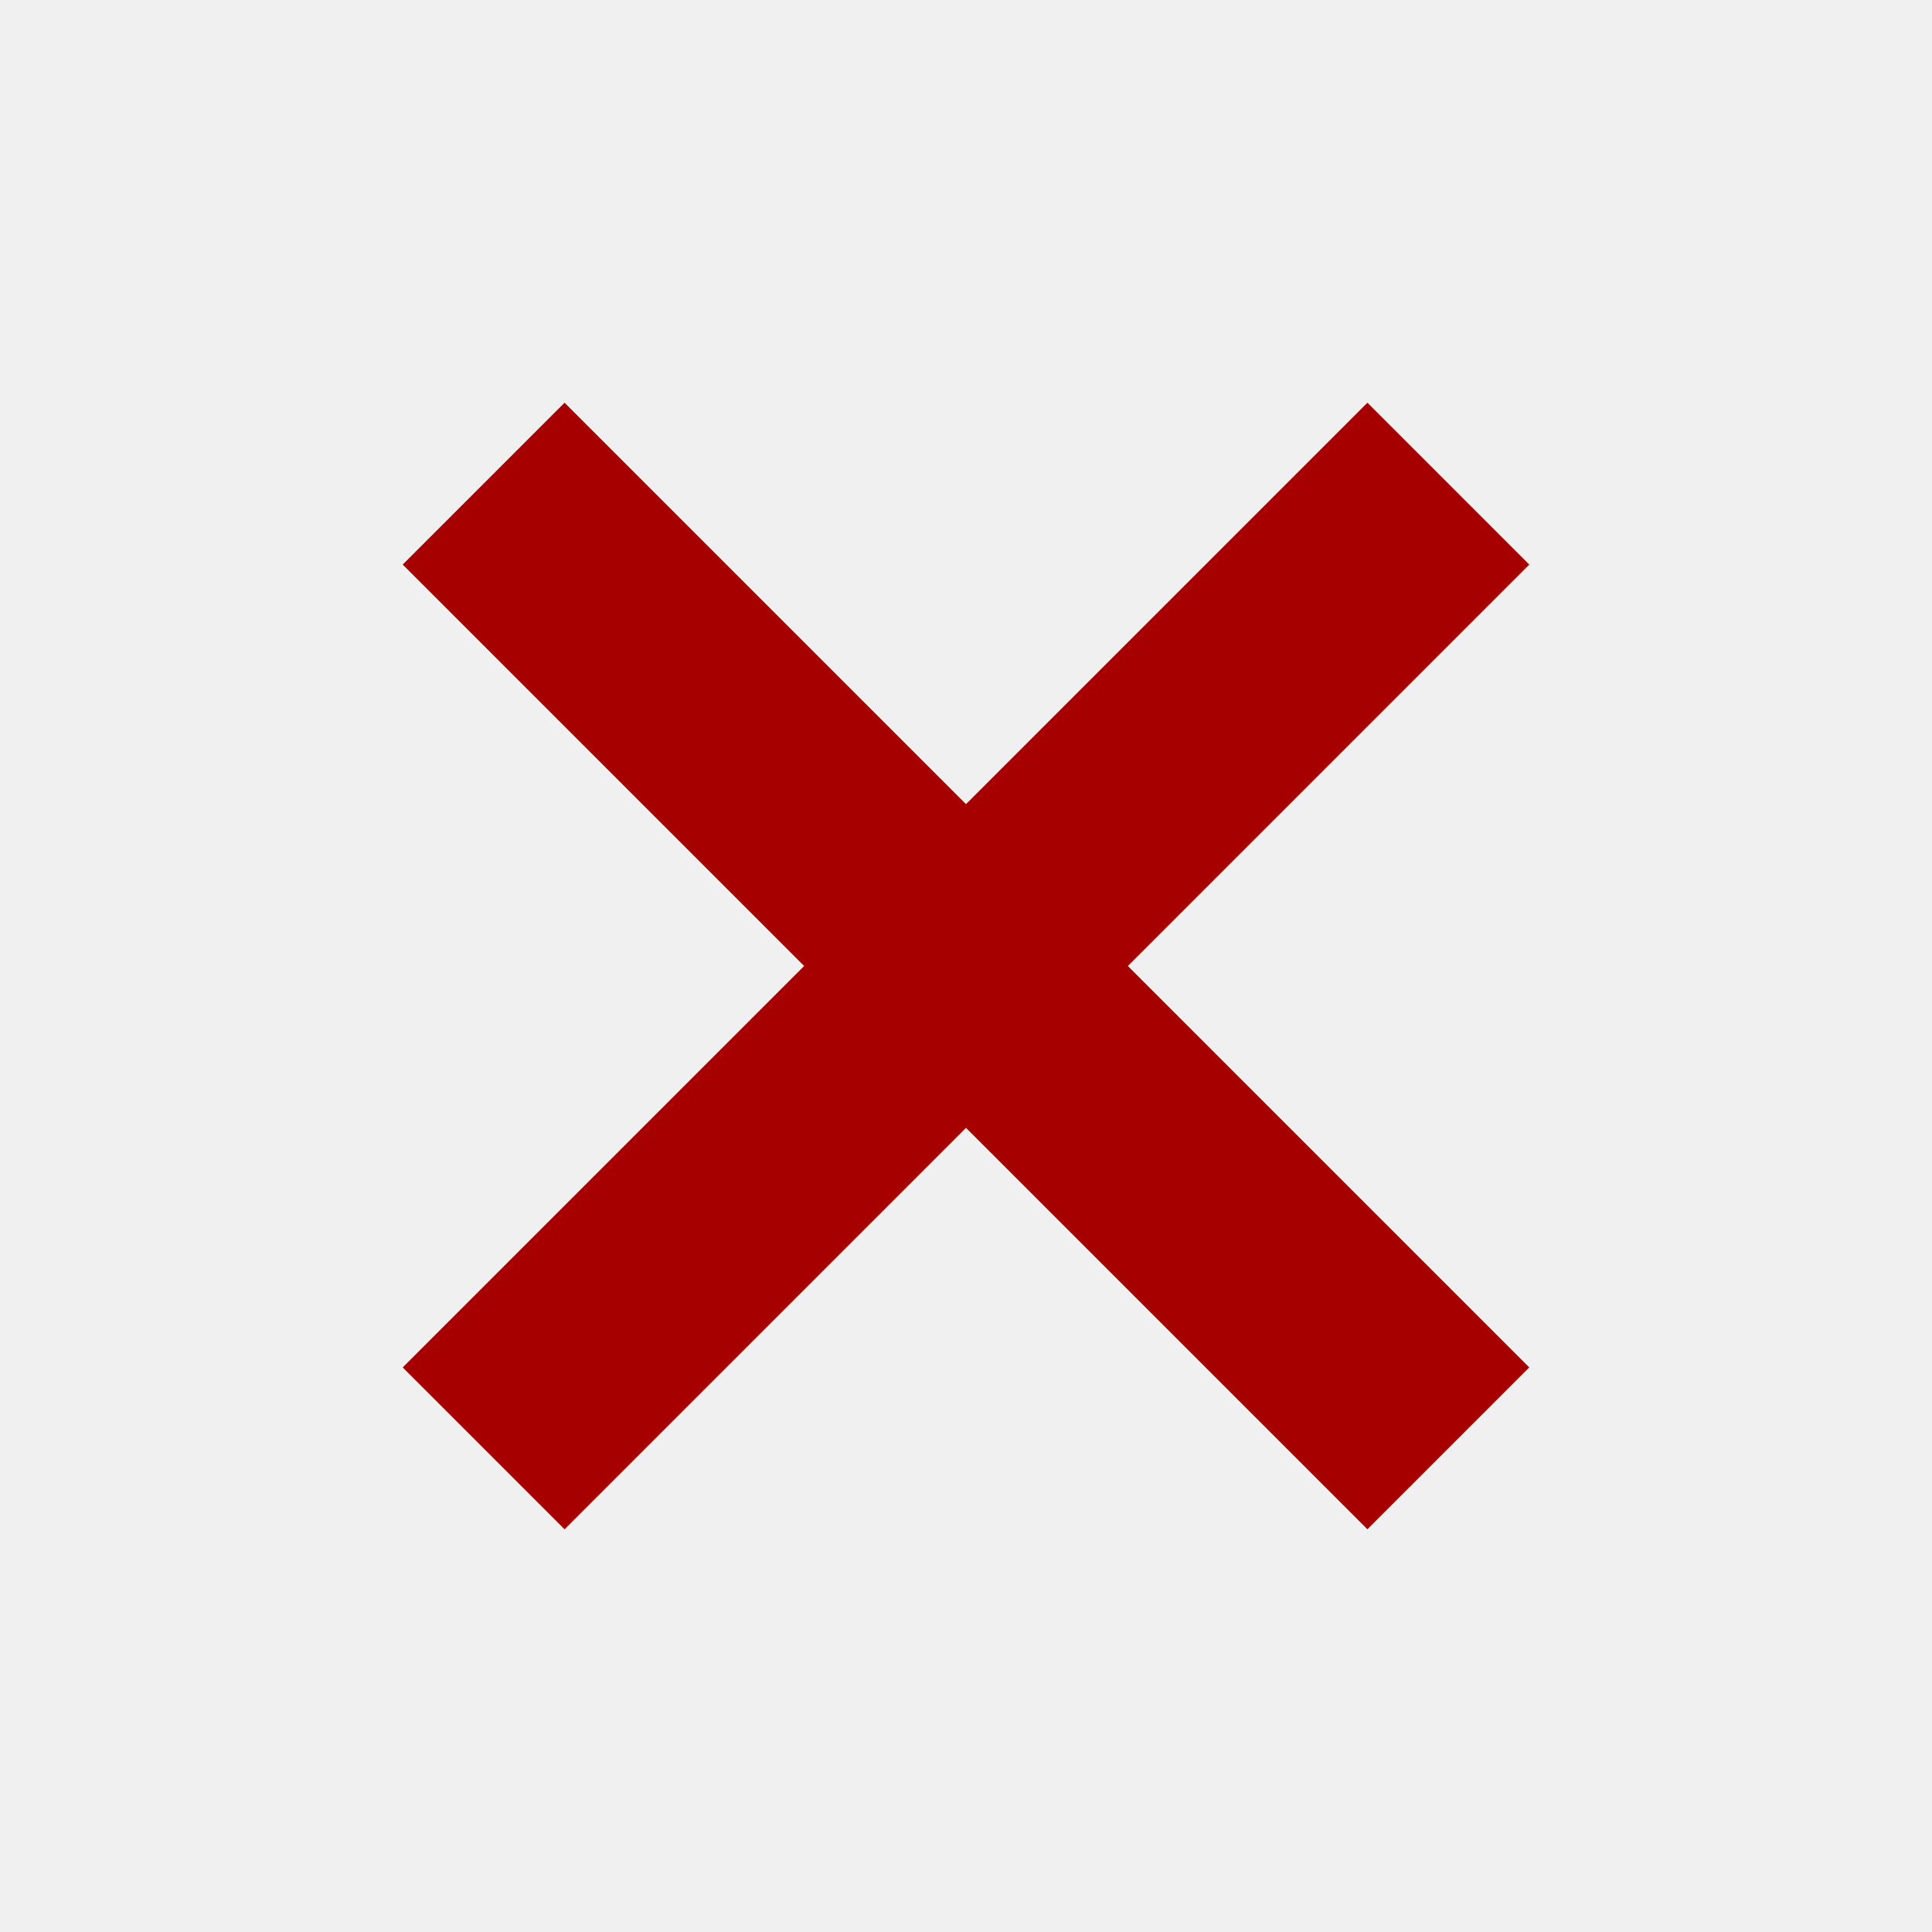
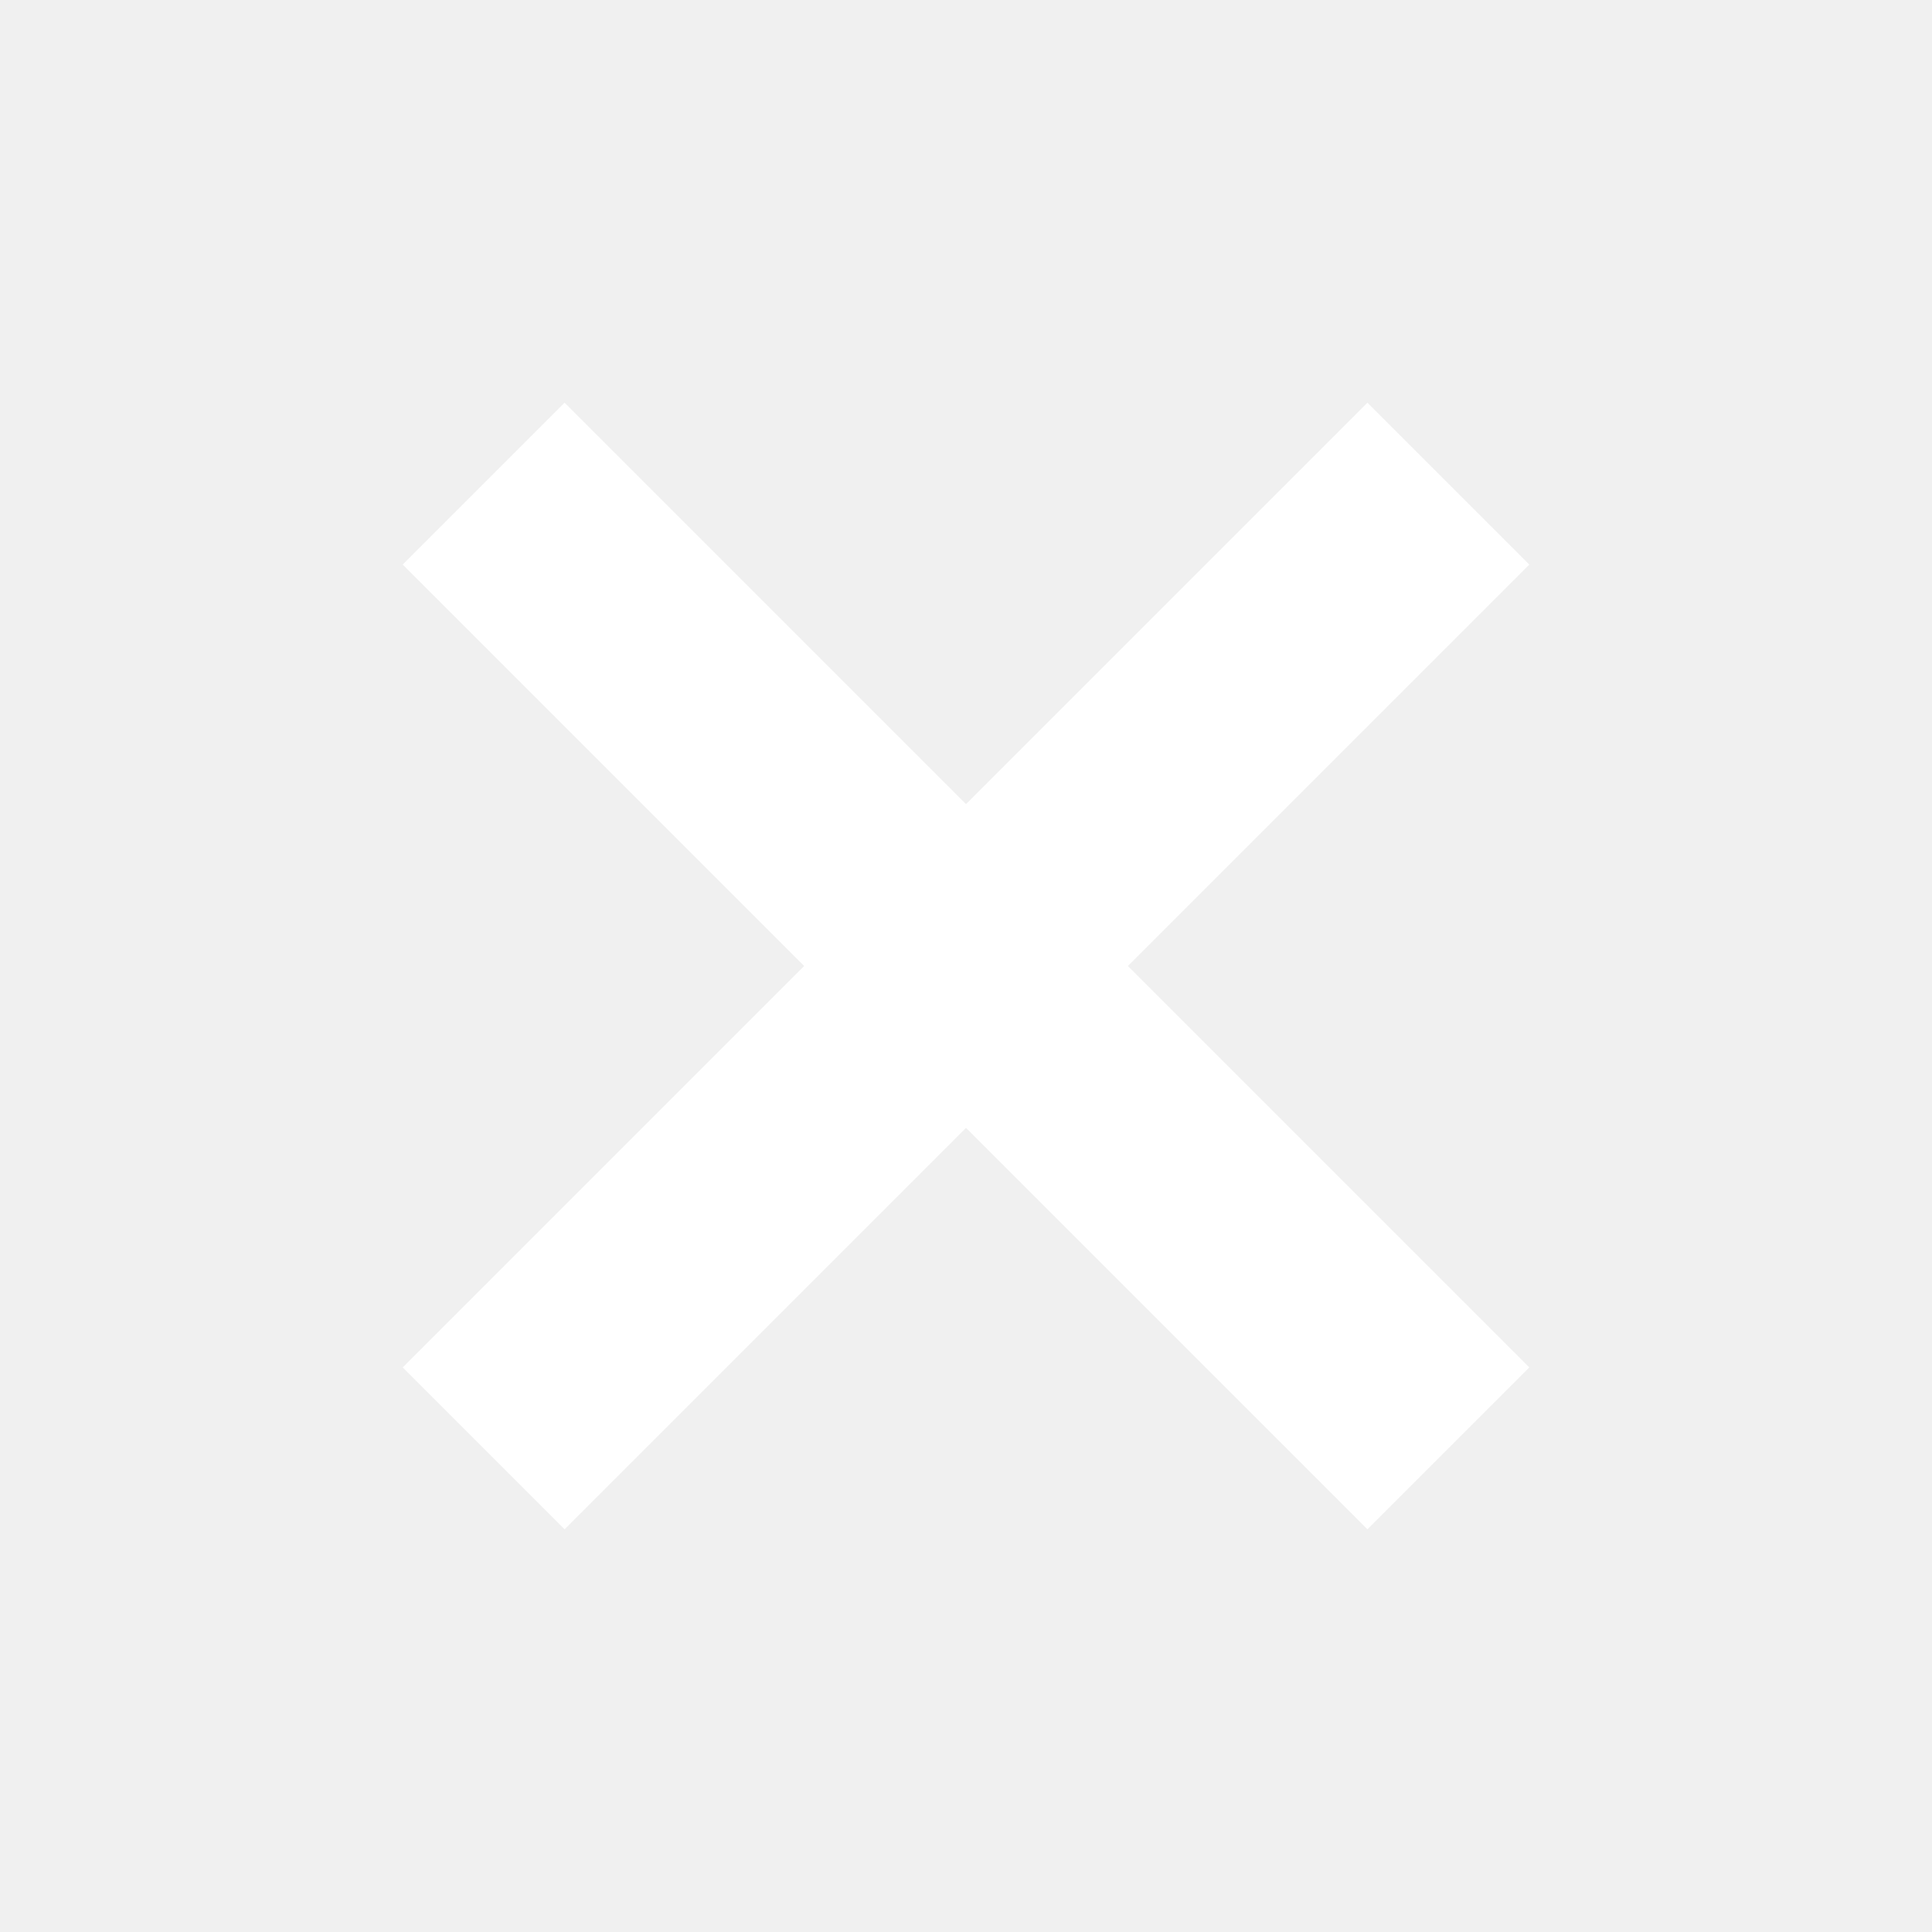
<svg xmlns="http://www.w3.org/2000/svg" width="211" height="211" viewBox="0 0 211 211" fill="none">
-   <rect x="61.659" y="43.982" width="149" height="25" transform="rotate(45 61.6594 43.9818)" fill="#A70000" />
-   <rect x="43.982" y="149.341" width="149" height="25" transform="rotate(-45 43.9817 149.341)" fill="#A70000" />
+   <rect x="61.659" y="43.982" width="149" height="25" transform="rotate(45 61.6594 43.9818)" fill="white" />
+   <rect x="43.982" y="149.341" width="149" height="25" transform="rotate(-45 43.9817 149.341)" fill="white" />
</svg>
